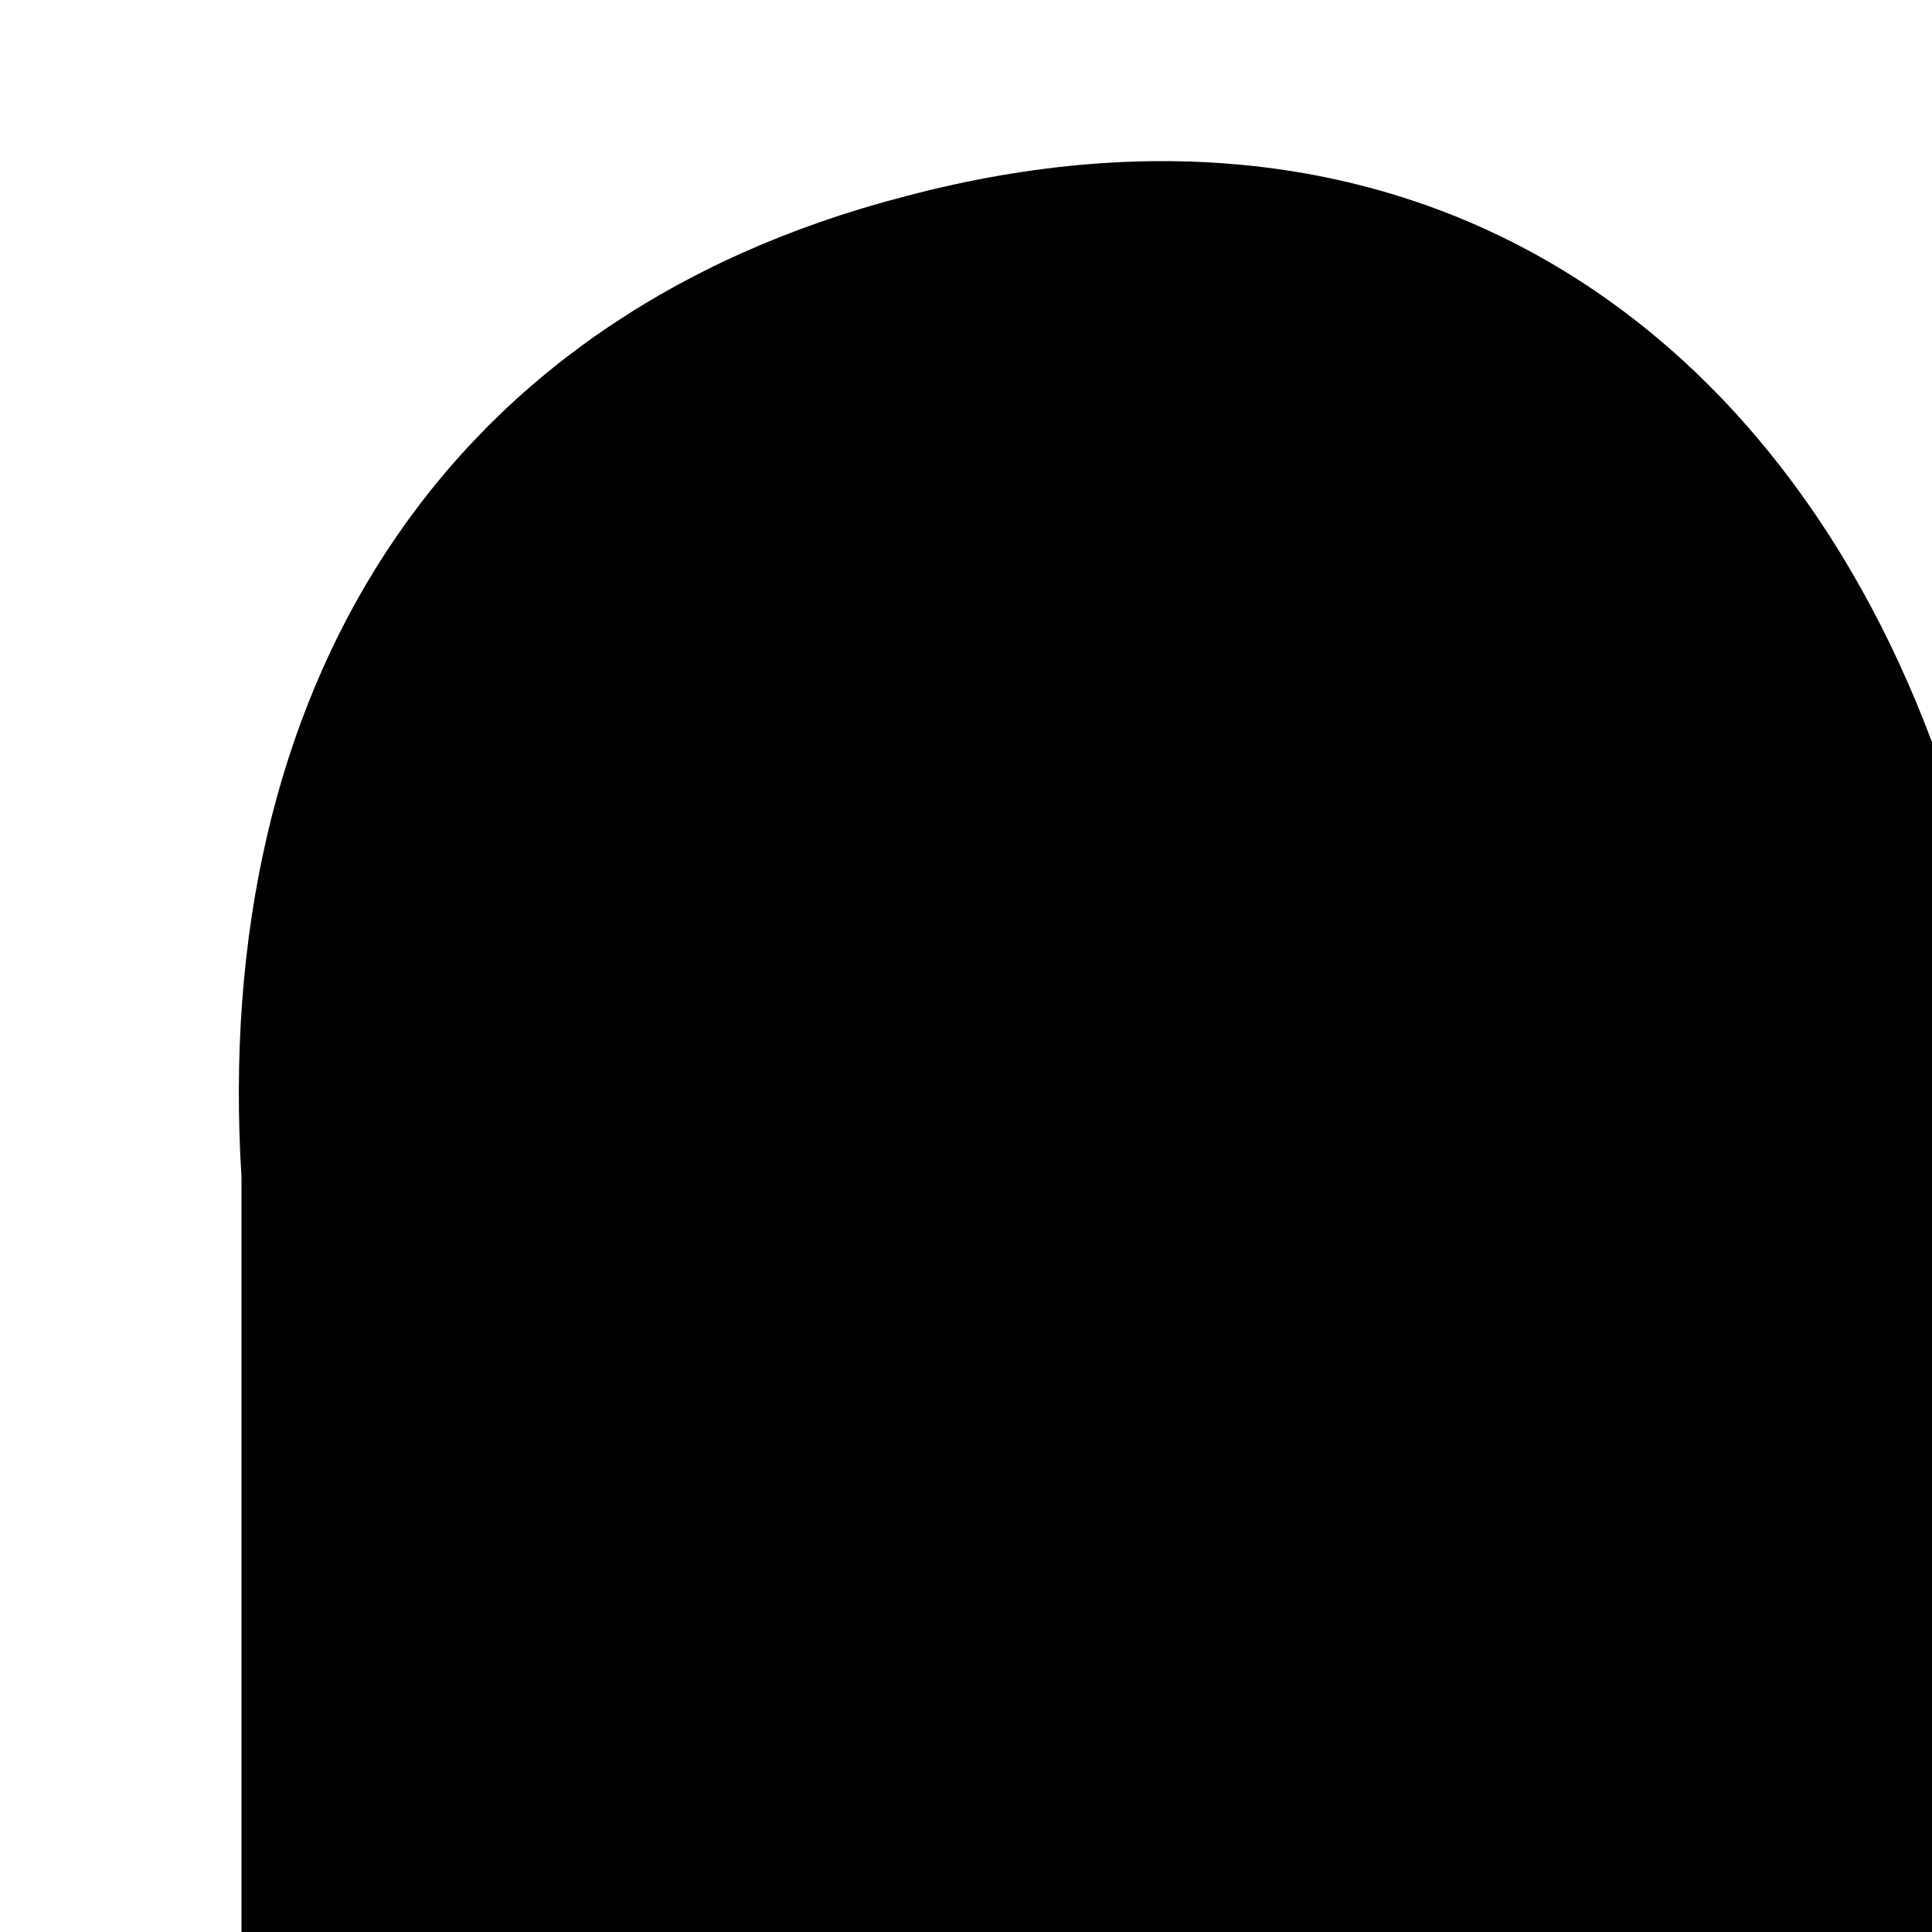
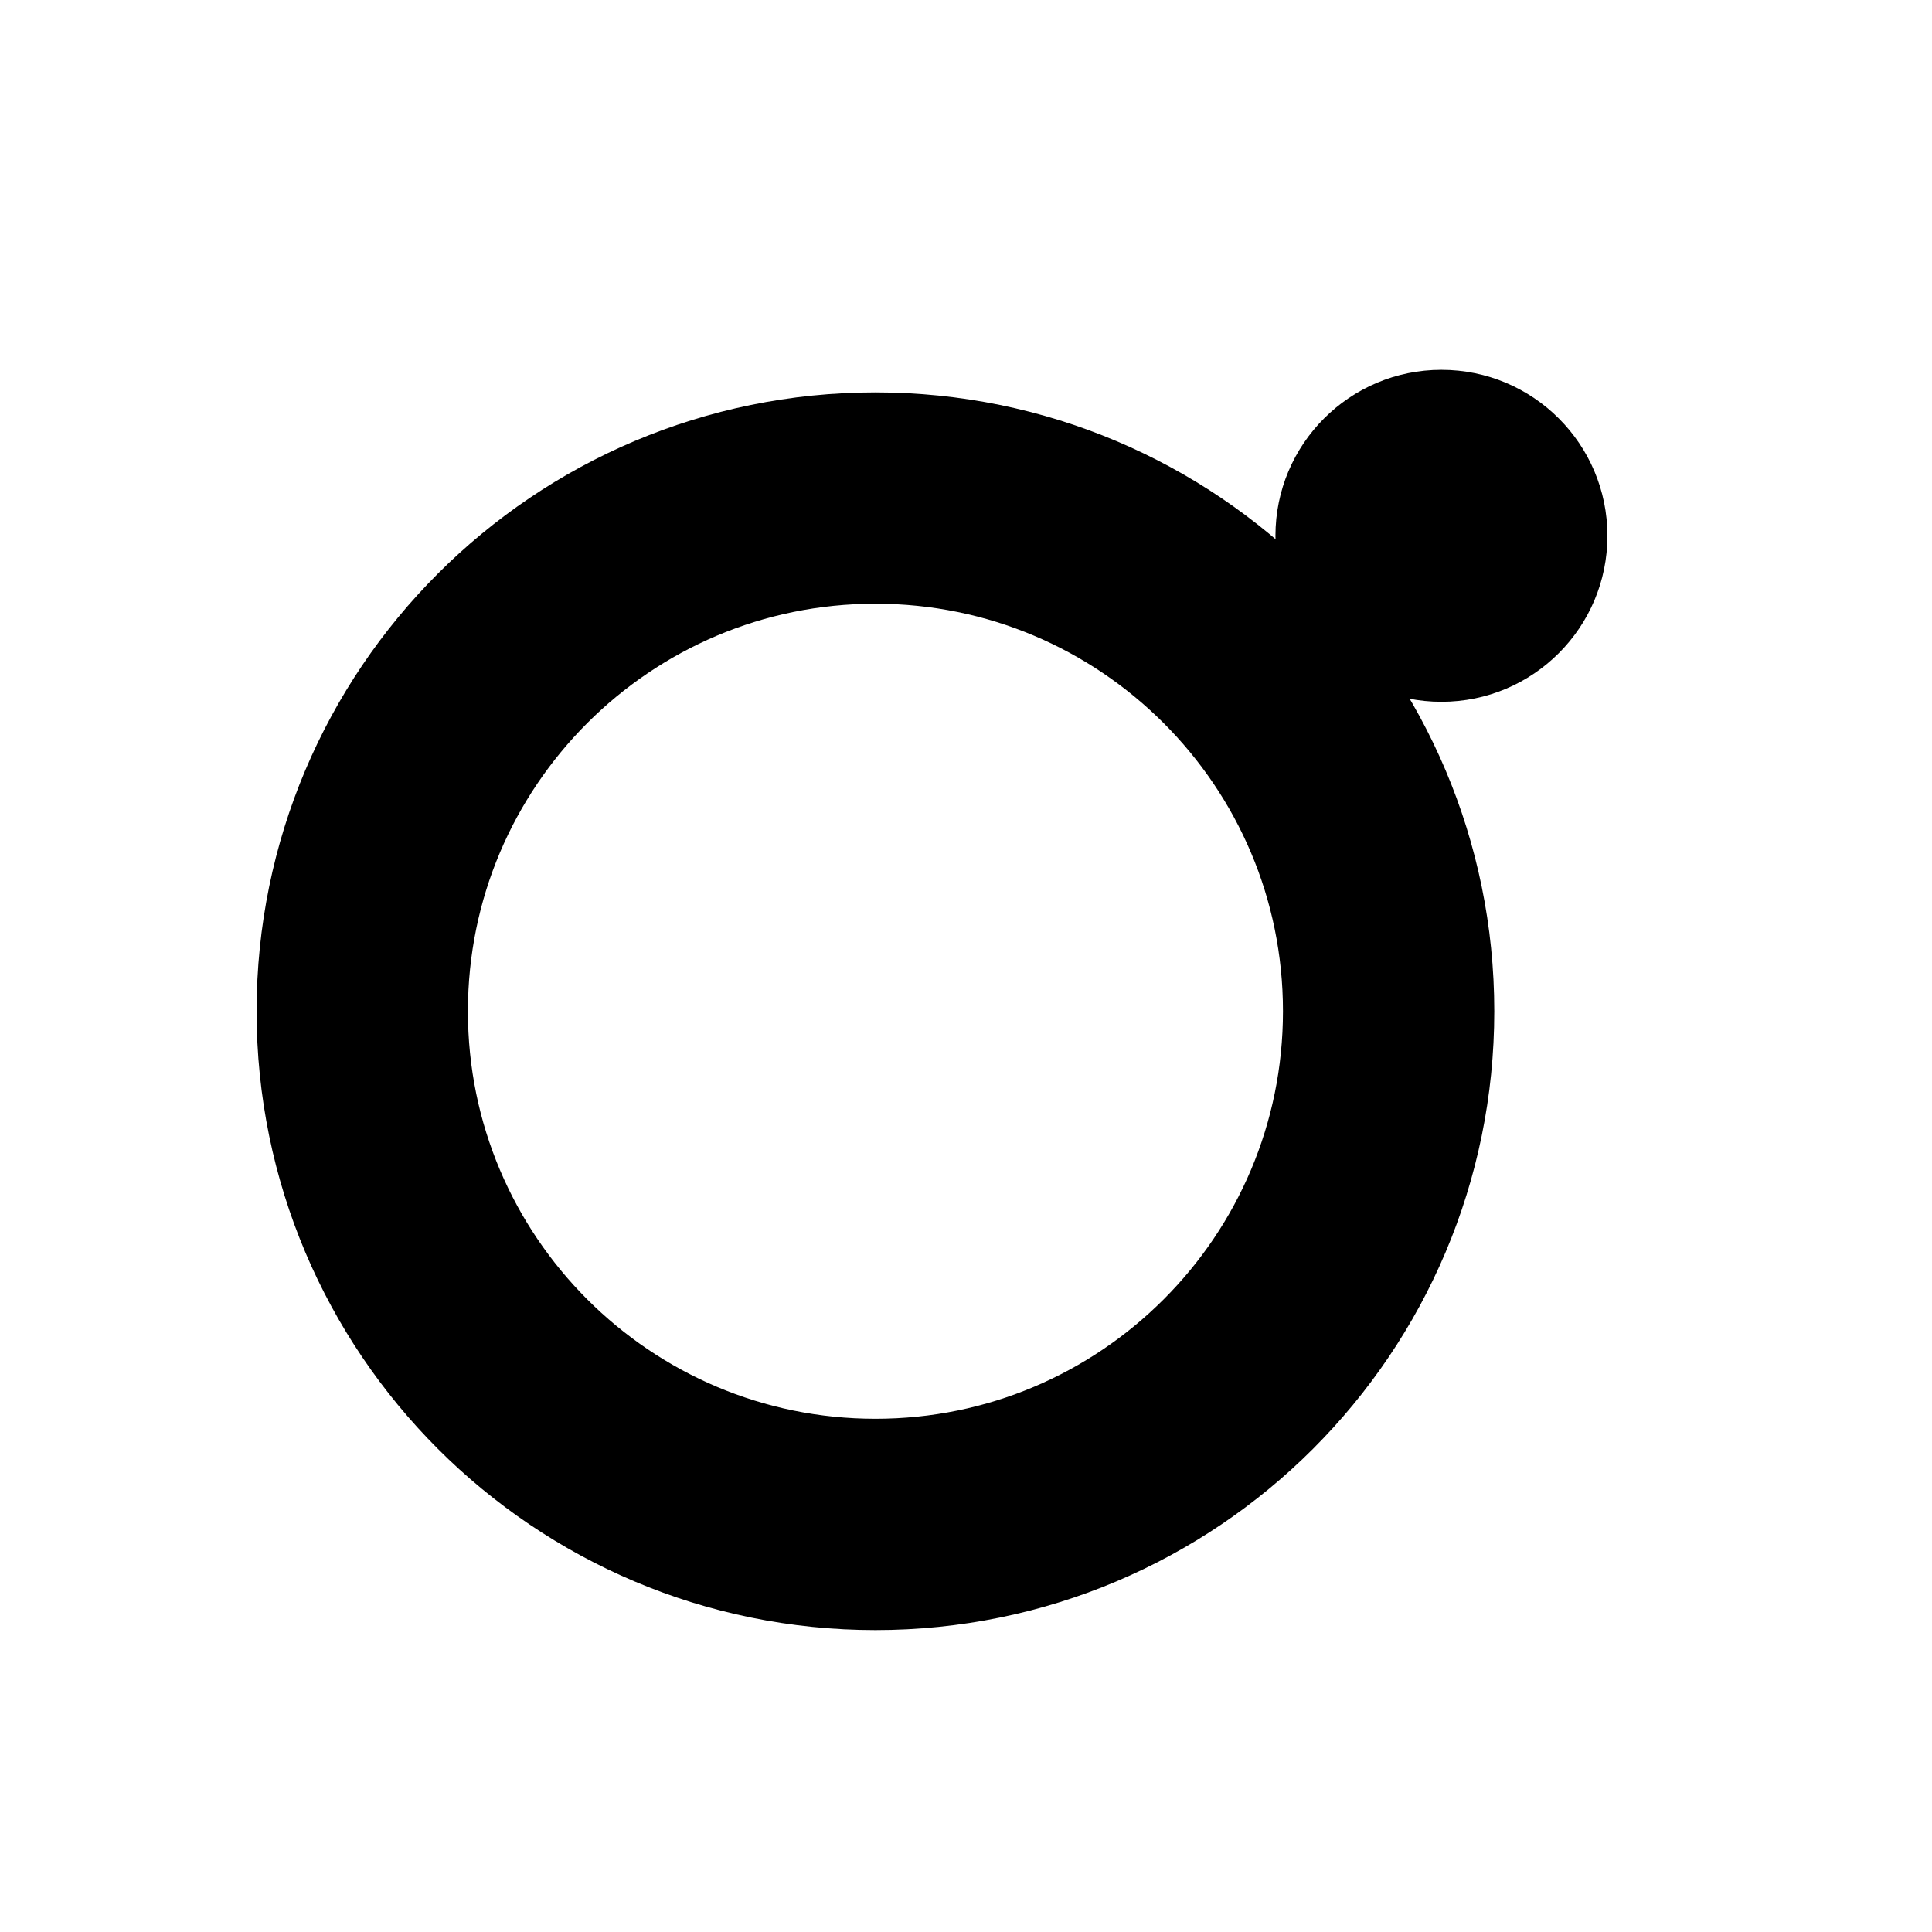
- <svg xmlns="http://www.w3.org/2000/svg" viewBox="0 0 128 128">
-   <path d="M16 128V78C14 46 29 21 60 13C94 4 119 22 129 52C135 69 132 104 128 128Z" fill="#000000" />
-   <path d="M31 72C26 58 30 45 42 37C51 31 62 33 69 38C77 31 91 30 101 38C114 47 120 64 115 80C110 95 95 102 75 103C54 104 38 98 32 90C28 84 27 77 31 72Z" fill="#000000" />
+ <svg xmlns="http://www.w3.org/2000/svg" viewBox="0 0 24 24" fill="none">
+   <circle cx="10.875" cy="12.562" r="6.375" stroke="#000000" stroke-width="2.625" />
+   <circle cx="17.906" cy="6.656" r="2.062" fill="#000000" />
</svg>
